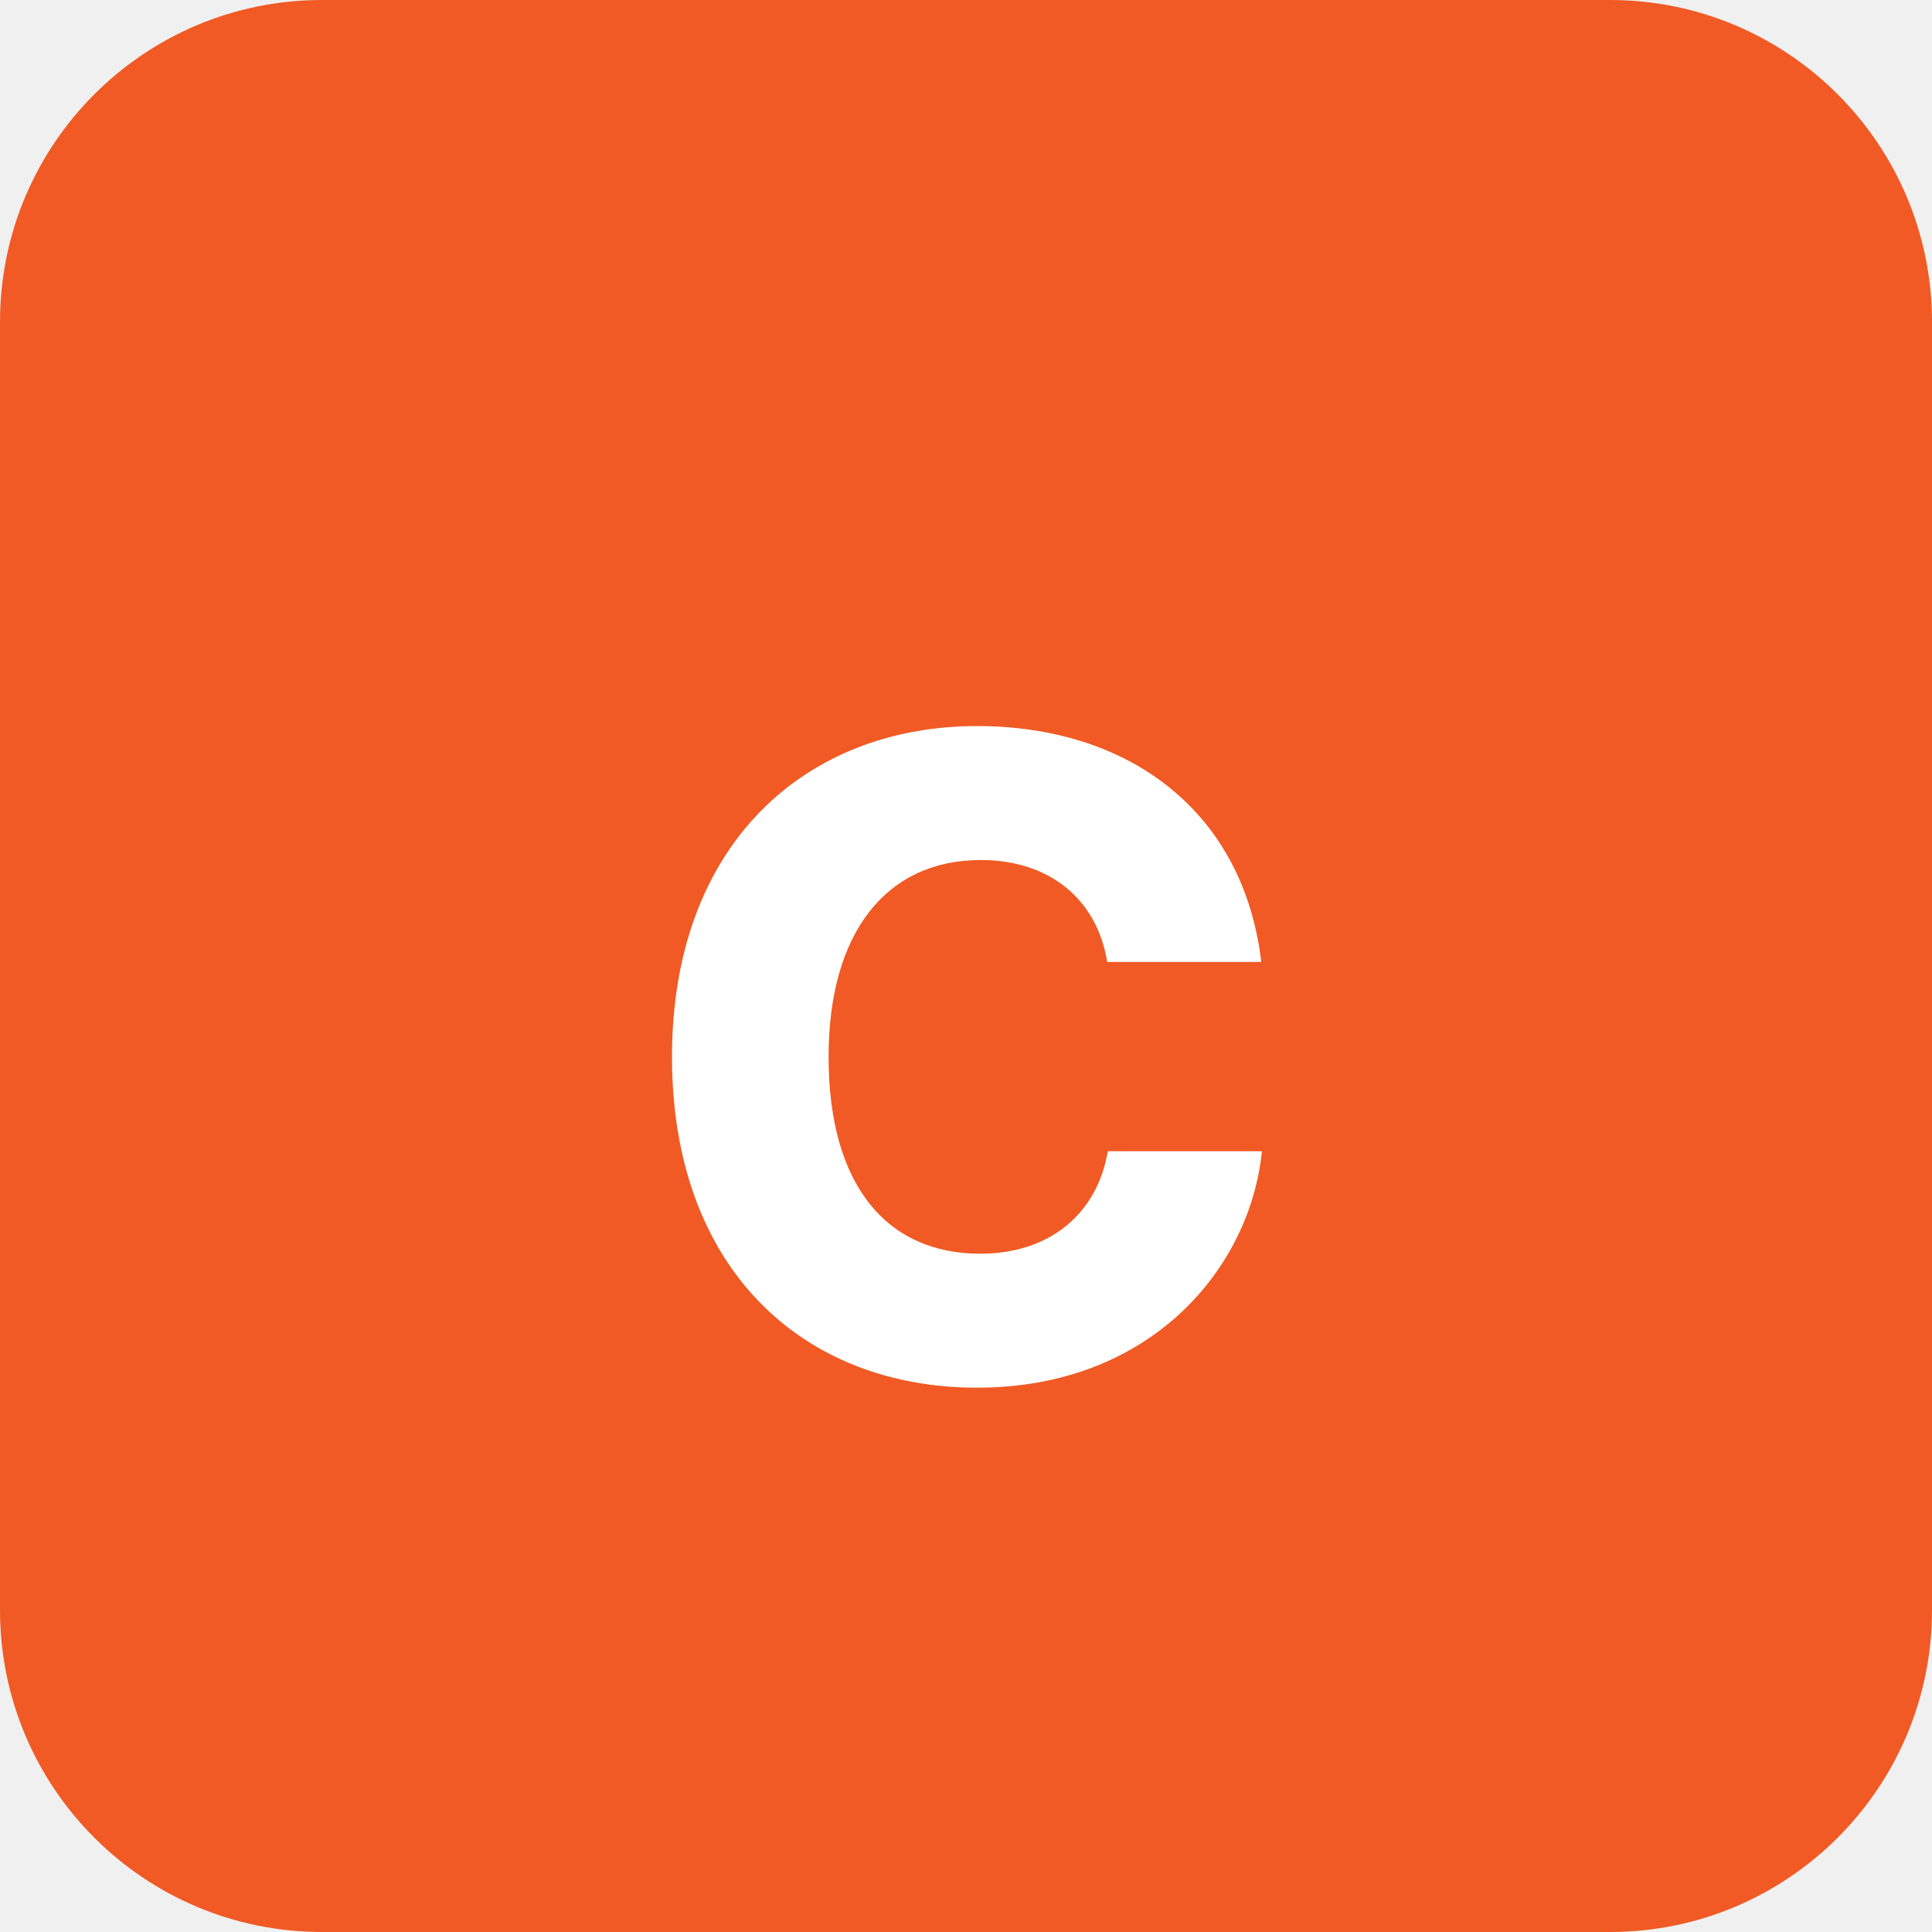
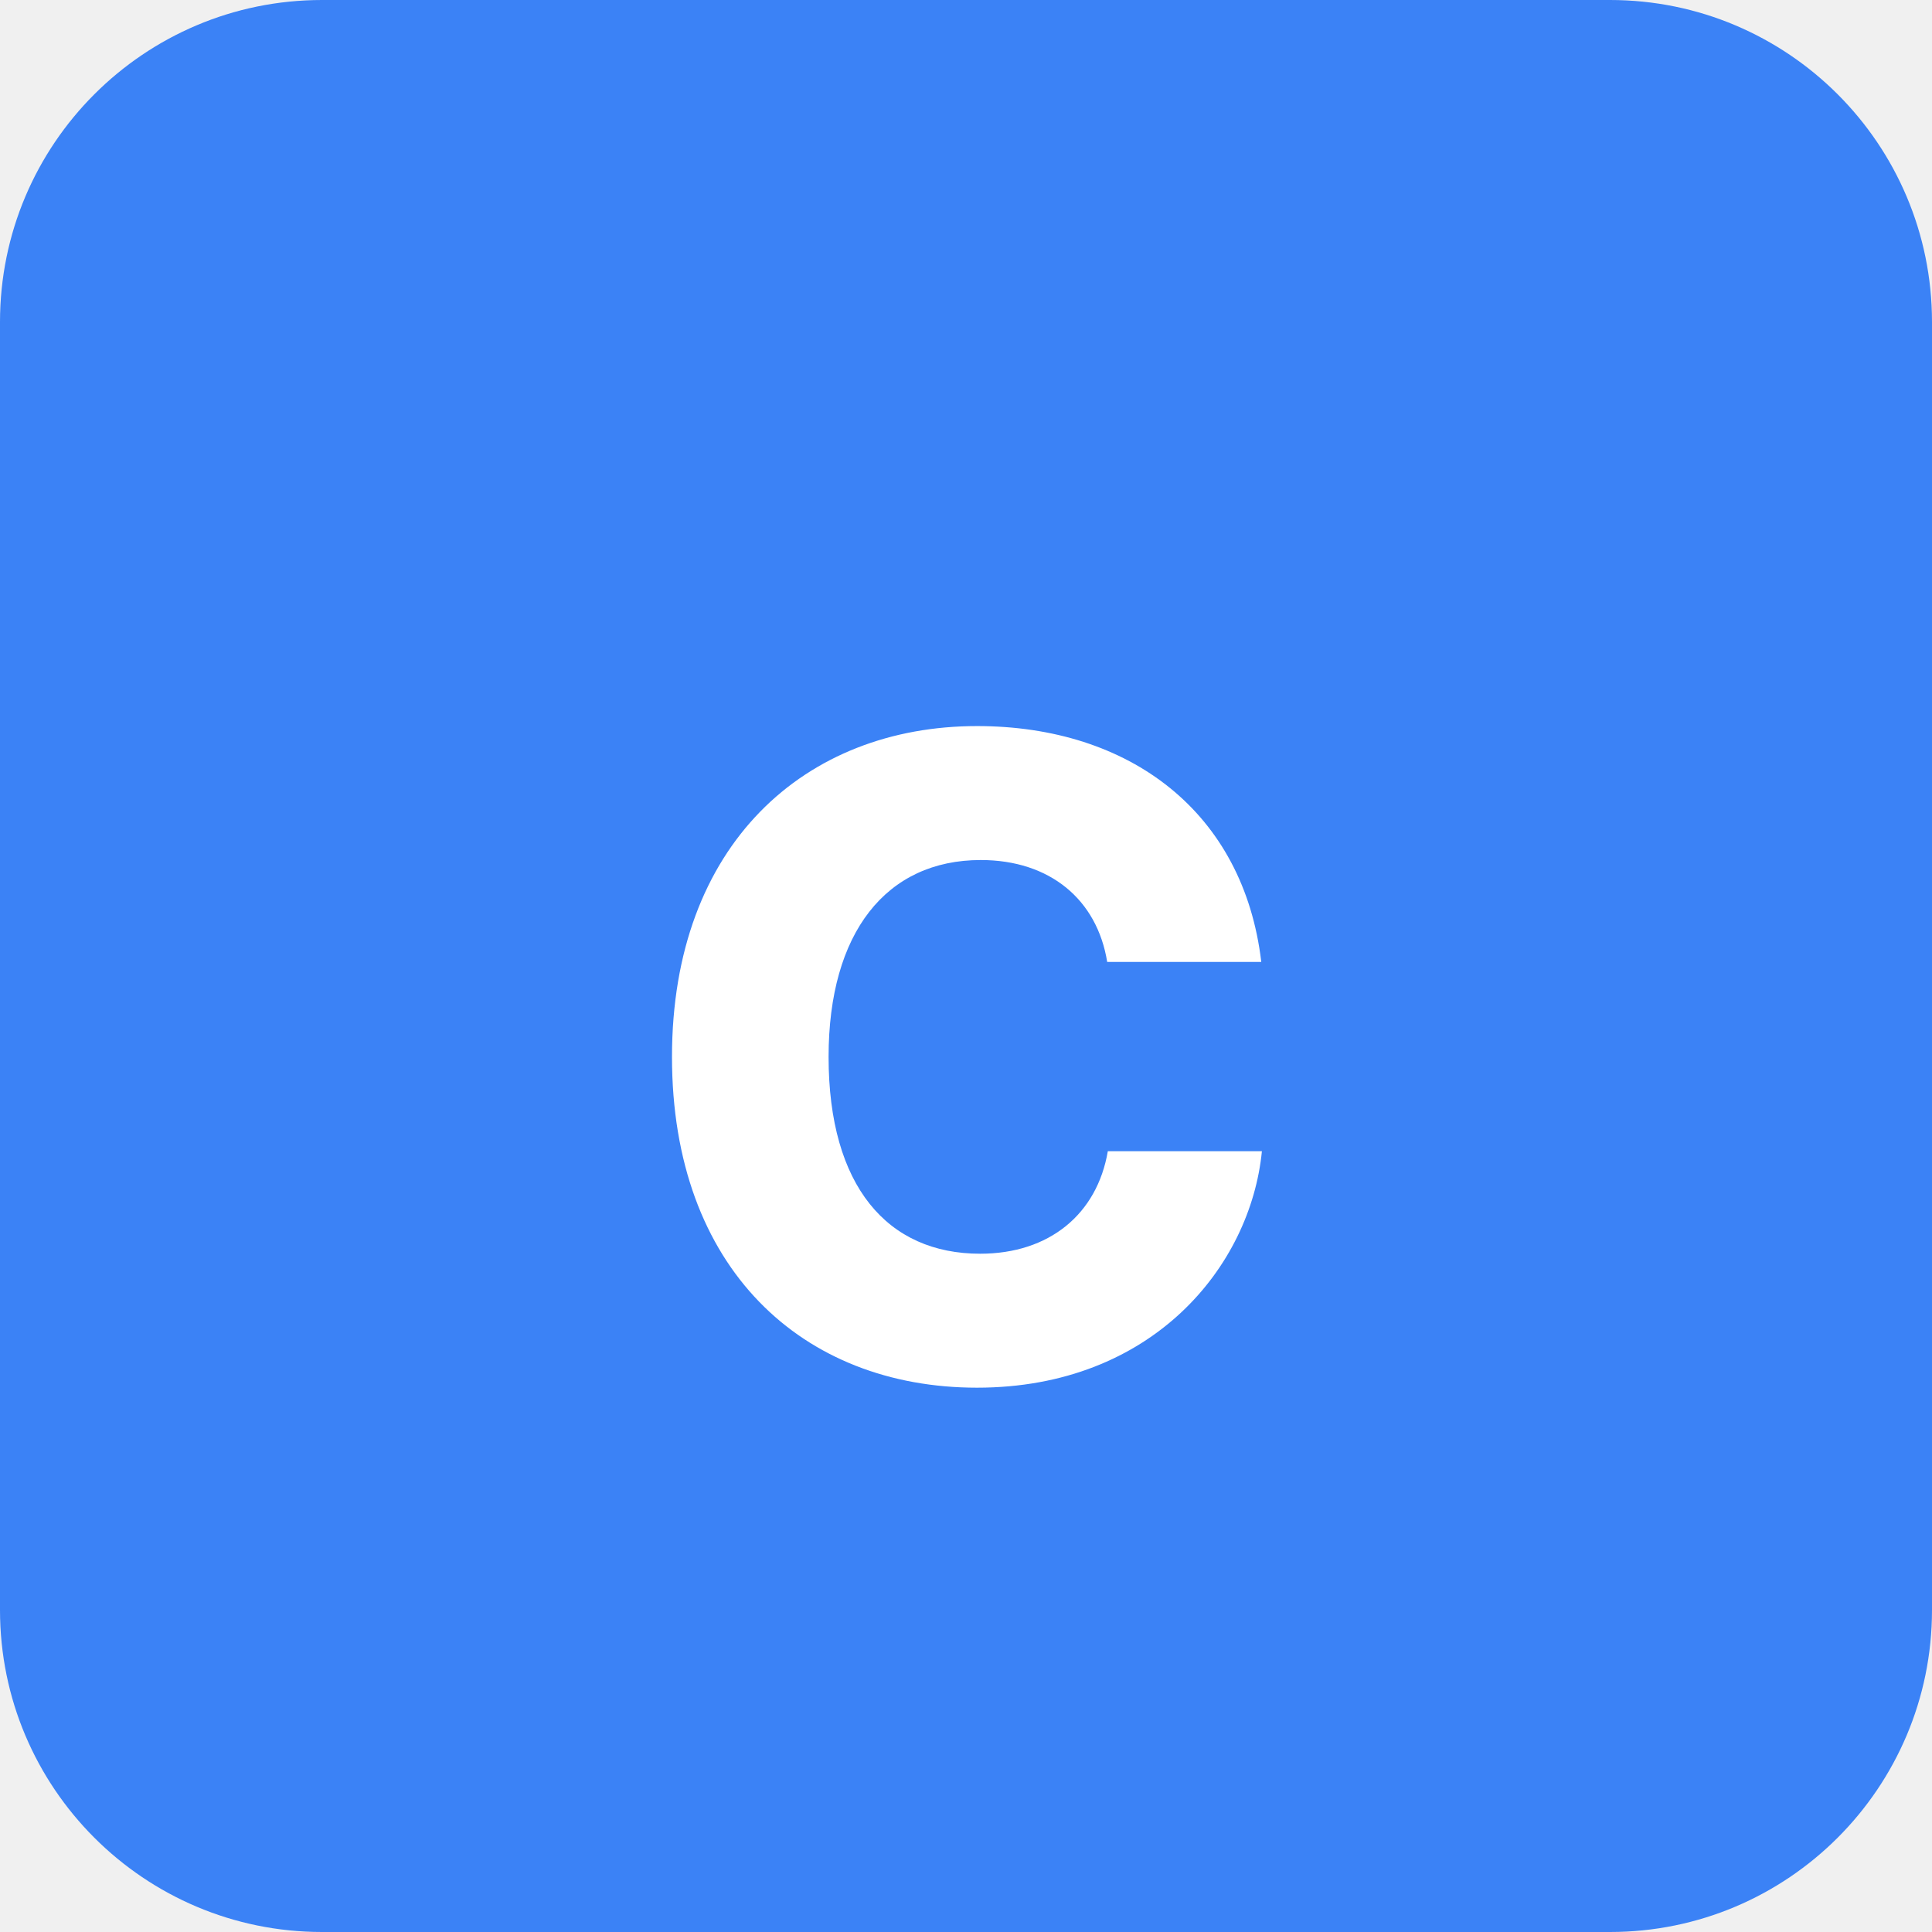
<svg xmlns="http://www.w3.org/2000/svg" viewBox="0 0 48 48" fill="none">
-   <rect width="48" height="48" rx="8" fill="#f15a24" />
+   <rect width="48" height="48" rx="8" fill="#3b82f6" />
  <text x="50%" y="54%" dominant-baseline="middle" text-anchor="middle" font-family="Manrope, Inter, system-ui, sans-serif" font-weight="800" font-size="22" fill="white">C</text>
</svg>
